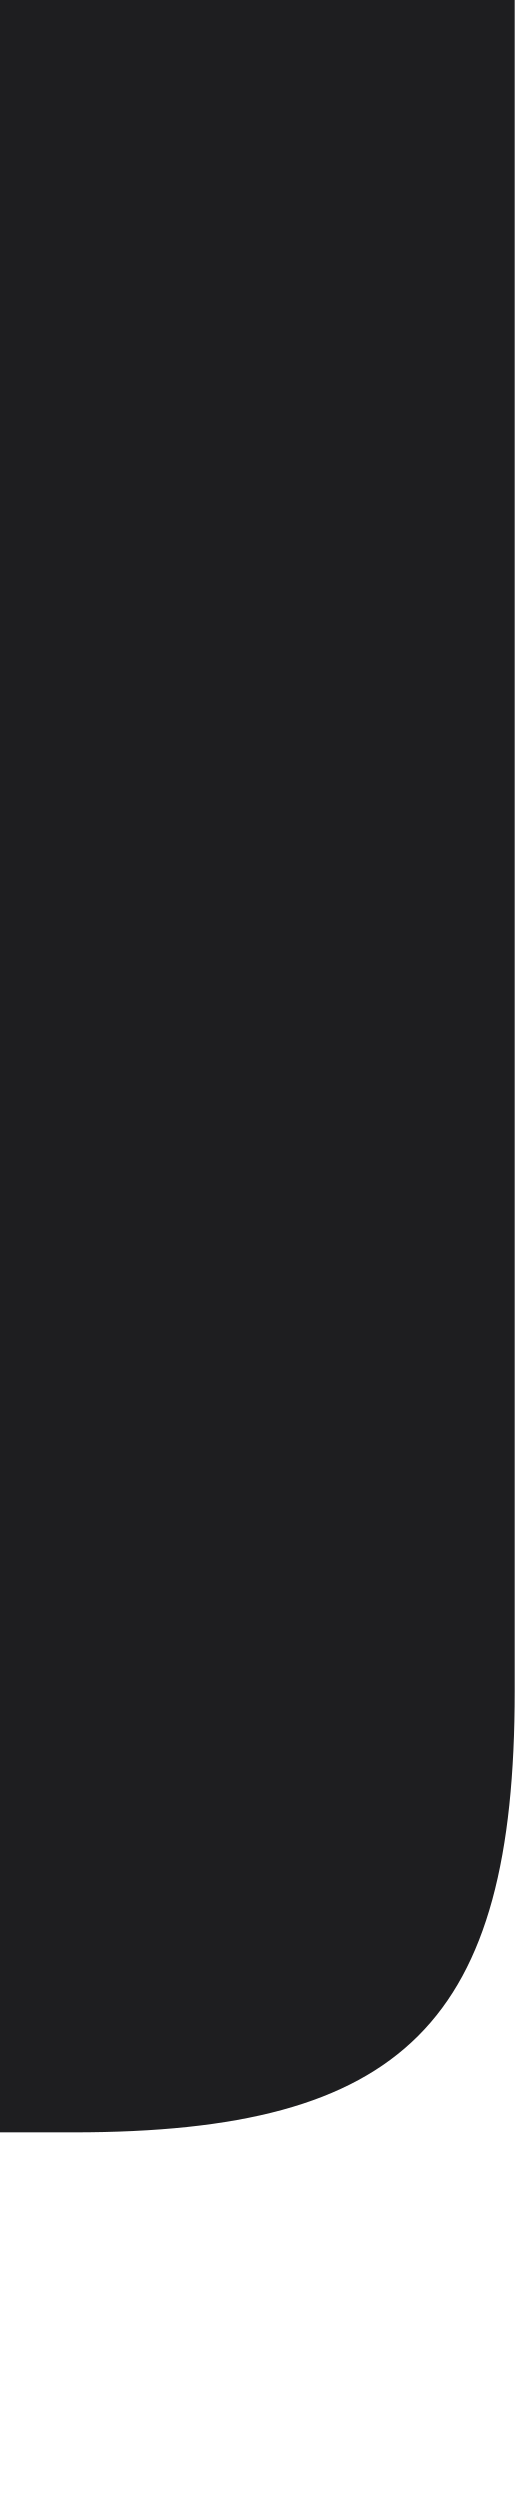
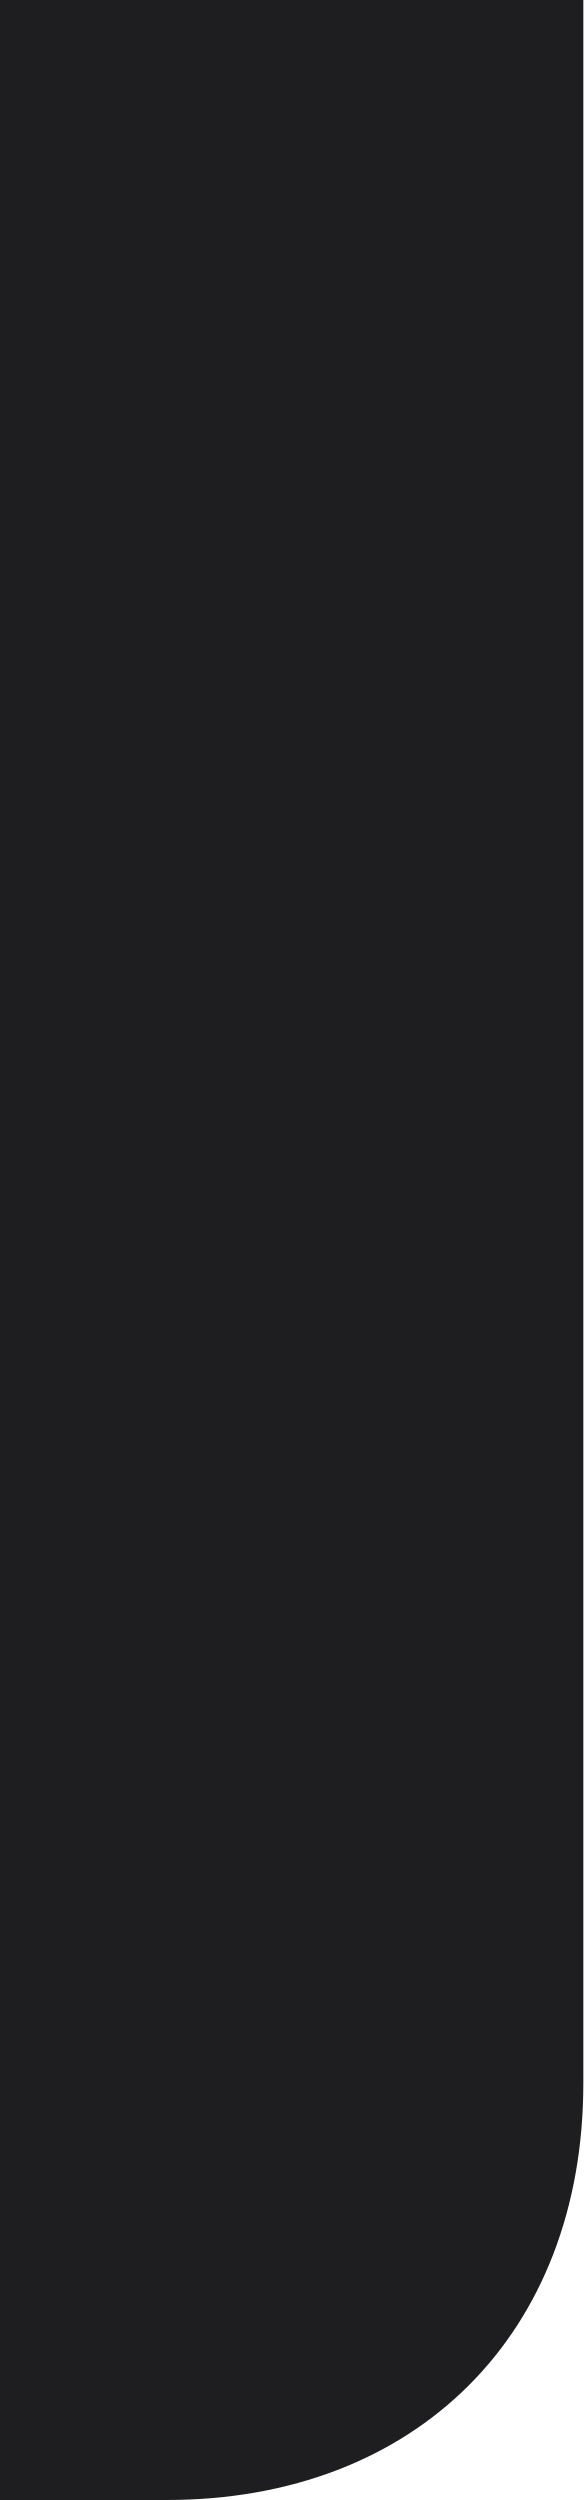
- <svg xmlns="http://www.w3.org/2000/svg" xmlns:xlink="http://www.w3.org/1999/xlink" width="7" height="34" viewBox="0 0 7 34" version="1.1" id="svg897">
+ <svg xmlns="http://www.w3.org/2000/svg" xmlns:xlink="http://www.w3.org/1999/xlink" width="7" height="30" viewBox="0 0 7 30" version="1.1" id="svg897">
  <defs id="defs891">
    <linearGradient id="linearGradient1492">
      <stop style="stop-opacity:0.25" offset="0" id="stop1486" />
      <stop style="stop-opacity:0.25" offset="0.5" id="stop1488" />
      <stop style="stop-opacity:0" offset="1" id="stop1490" />
    </linearGradient>
    <linearGradient id="linearGradient7337" x1="53" x2="53" y1="53" y2="59" gradientTransform="matrix(0.21875,0,0,1.666667,-11.59375,1024.186)" gradientUnits="userSpaceOnUse" xlink:href="#shadow" />
    <linearGradient id="shadow">
      <stop id="stop2639-7" offset="0" style="stop-opacity:.353" />
      <stop id="stop2655-5" offset="0.5" style="stop-opacity:.137" />
      <stop id="stop2641-3" offset="1" style="stop-opacity:0" />
    </linearGradient>
    <radialGradient xlink:href="#linearGradient1492" id="radialGradient1484" cx="5.417" cy="1115.42" fx="5.417" fy="1115.42" r="3.5" gradientTransform="matrix(2,-3.920345e-5,-9.3477979e-6,-2.857141,-10.82292,4299.431)" gradientUnits="userSpaceOnUse" />
  </defs>
-   <g id="layer1" transform="translate(0,-1088.52)">
+   <g id="layer1" transform="translate(0,-1092.52)">
    <path style="color:#000000;line-height:normal;font-family:Sans;text-indent:0;text-align:start;text-transform:none;display:none;fill:url(#radialGradient1484);fill-opacity:1;stroke:none;stroke-width:0.306" id="path1628" d="M 7,1122.52 H 0 v -10 h 7 z" />
-     <path style="fill:#1e1e20;fill-opacity:1;fill-rule:evenodd;stroke:none;stroke-width:0.462" d="m 7,1088.52 v 23 c 0,4.5 -1.5,6 -6,6 H 0 v -6 -23 z" id="path1816" />
+     <path style="fill:#1e1e20;fill-opacity:1;fill-rule:evenodd;stroke:none;stroke-width:0.462" d="m 7,1092.52 v 25 c 0,3 -2,5 -5,5 H 0 v -6 -24 z" id="path1816" />
  </g>
</svg>
